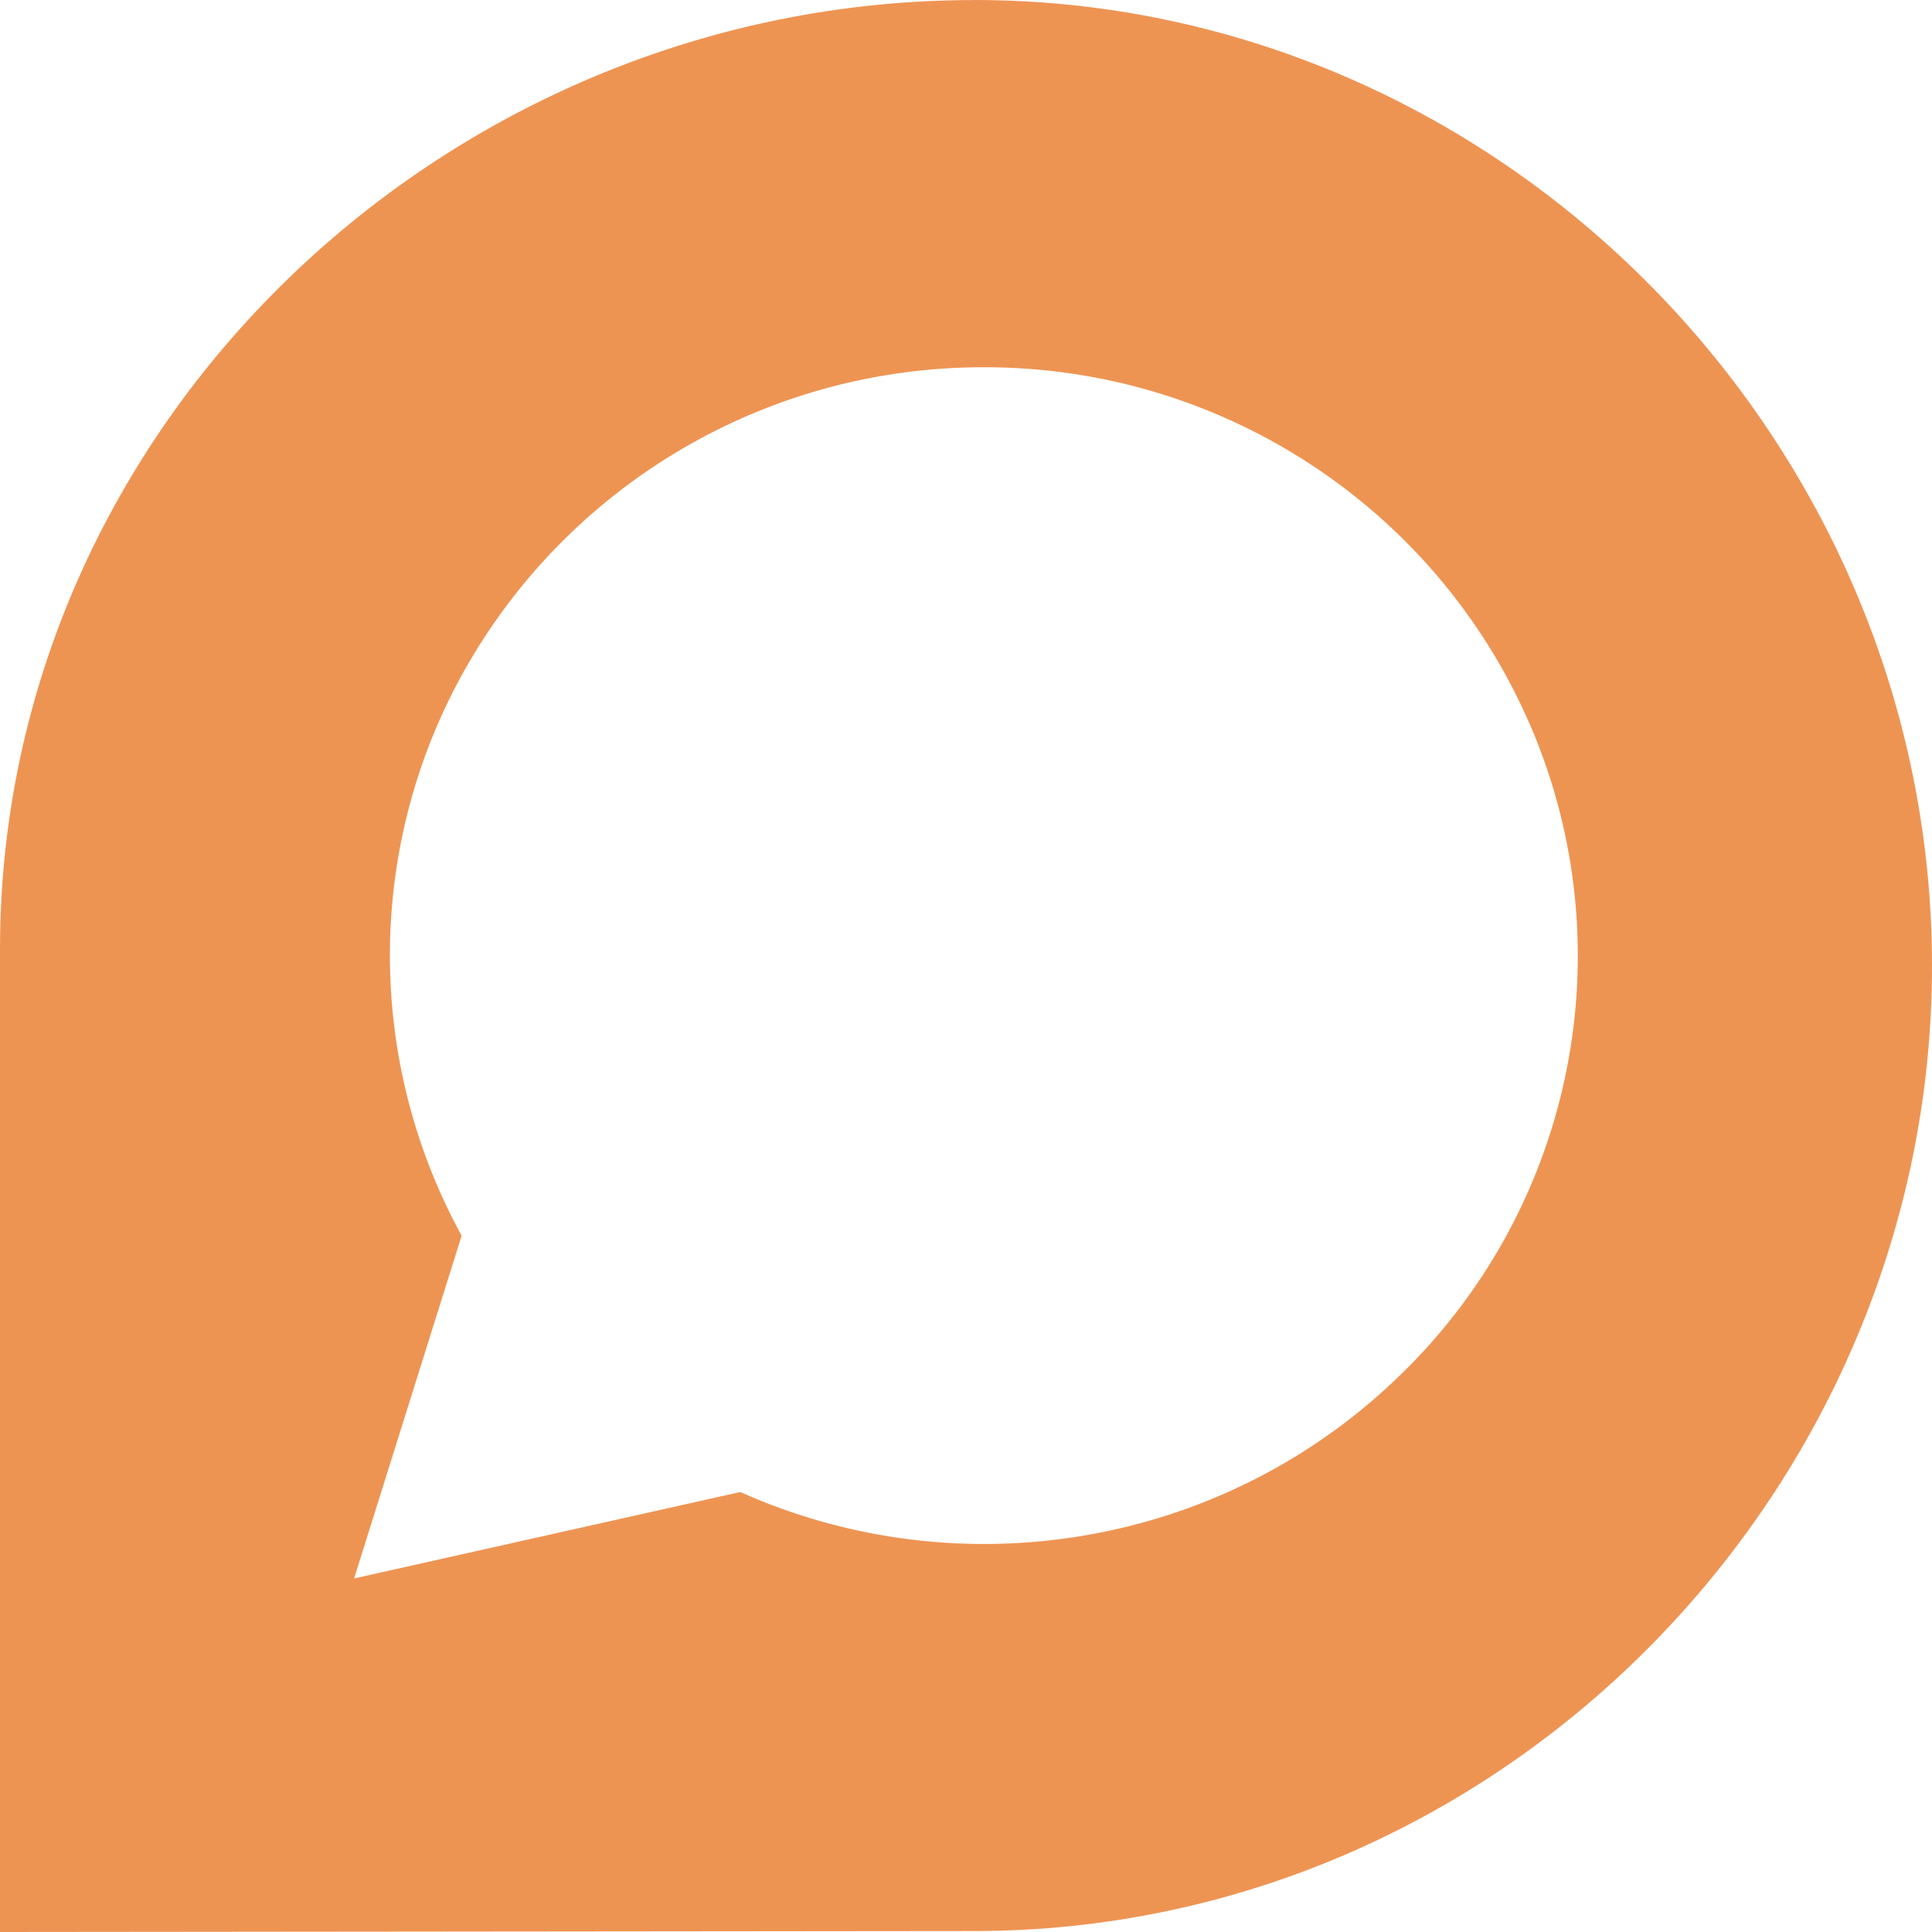
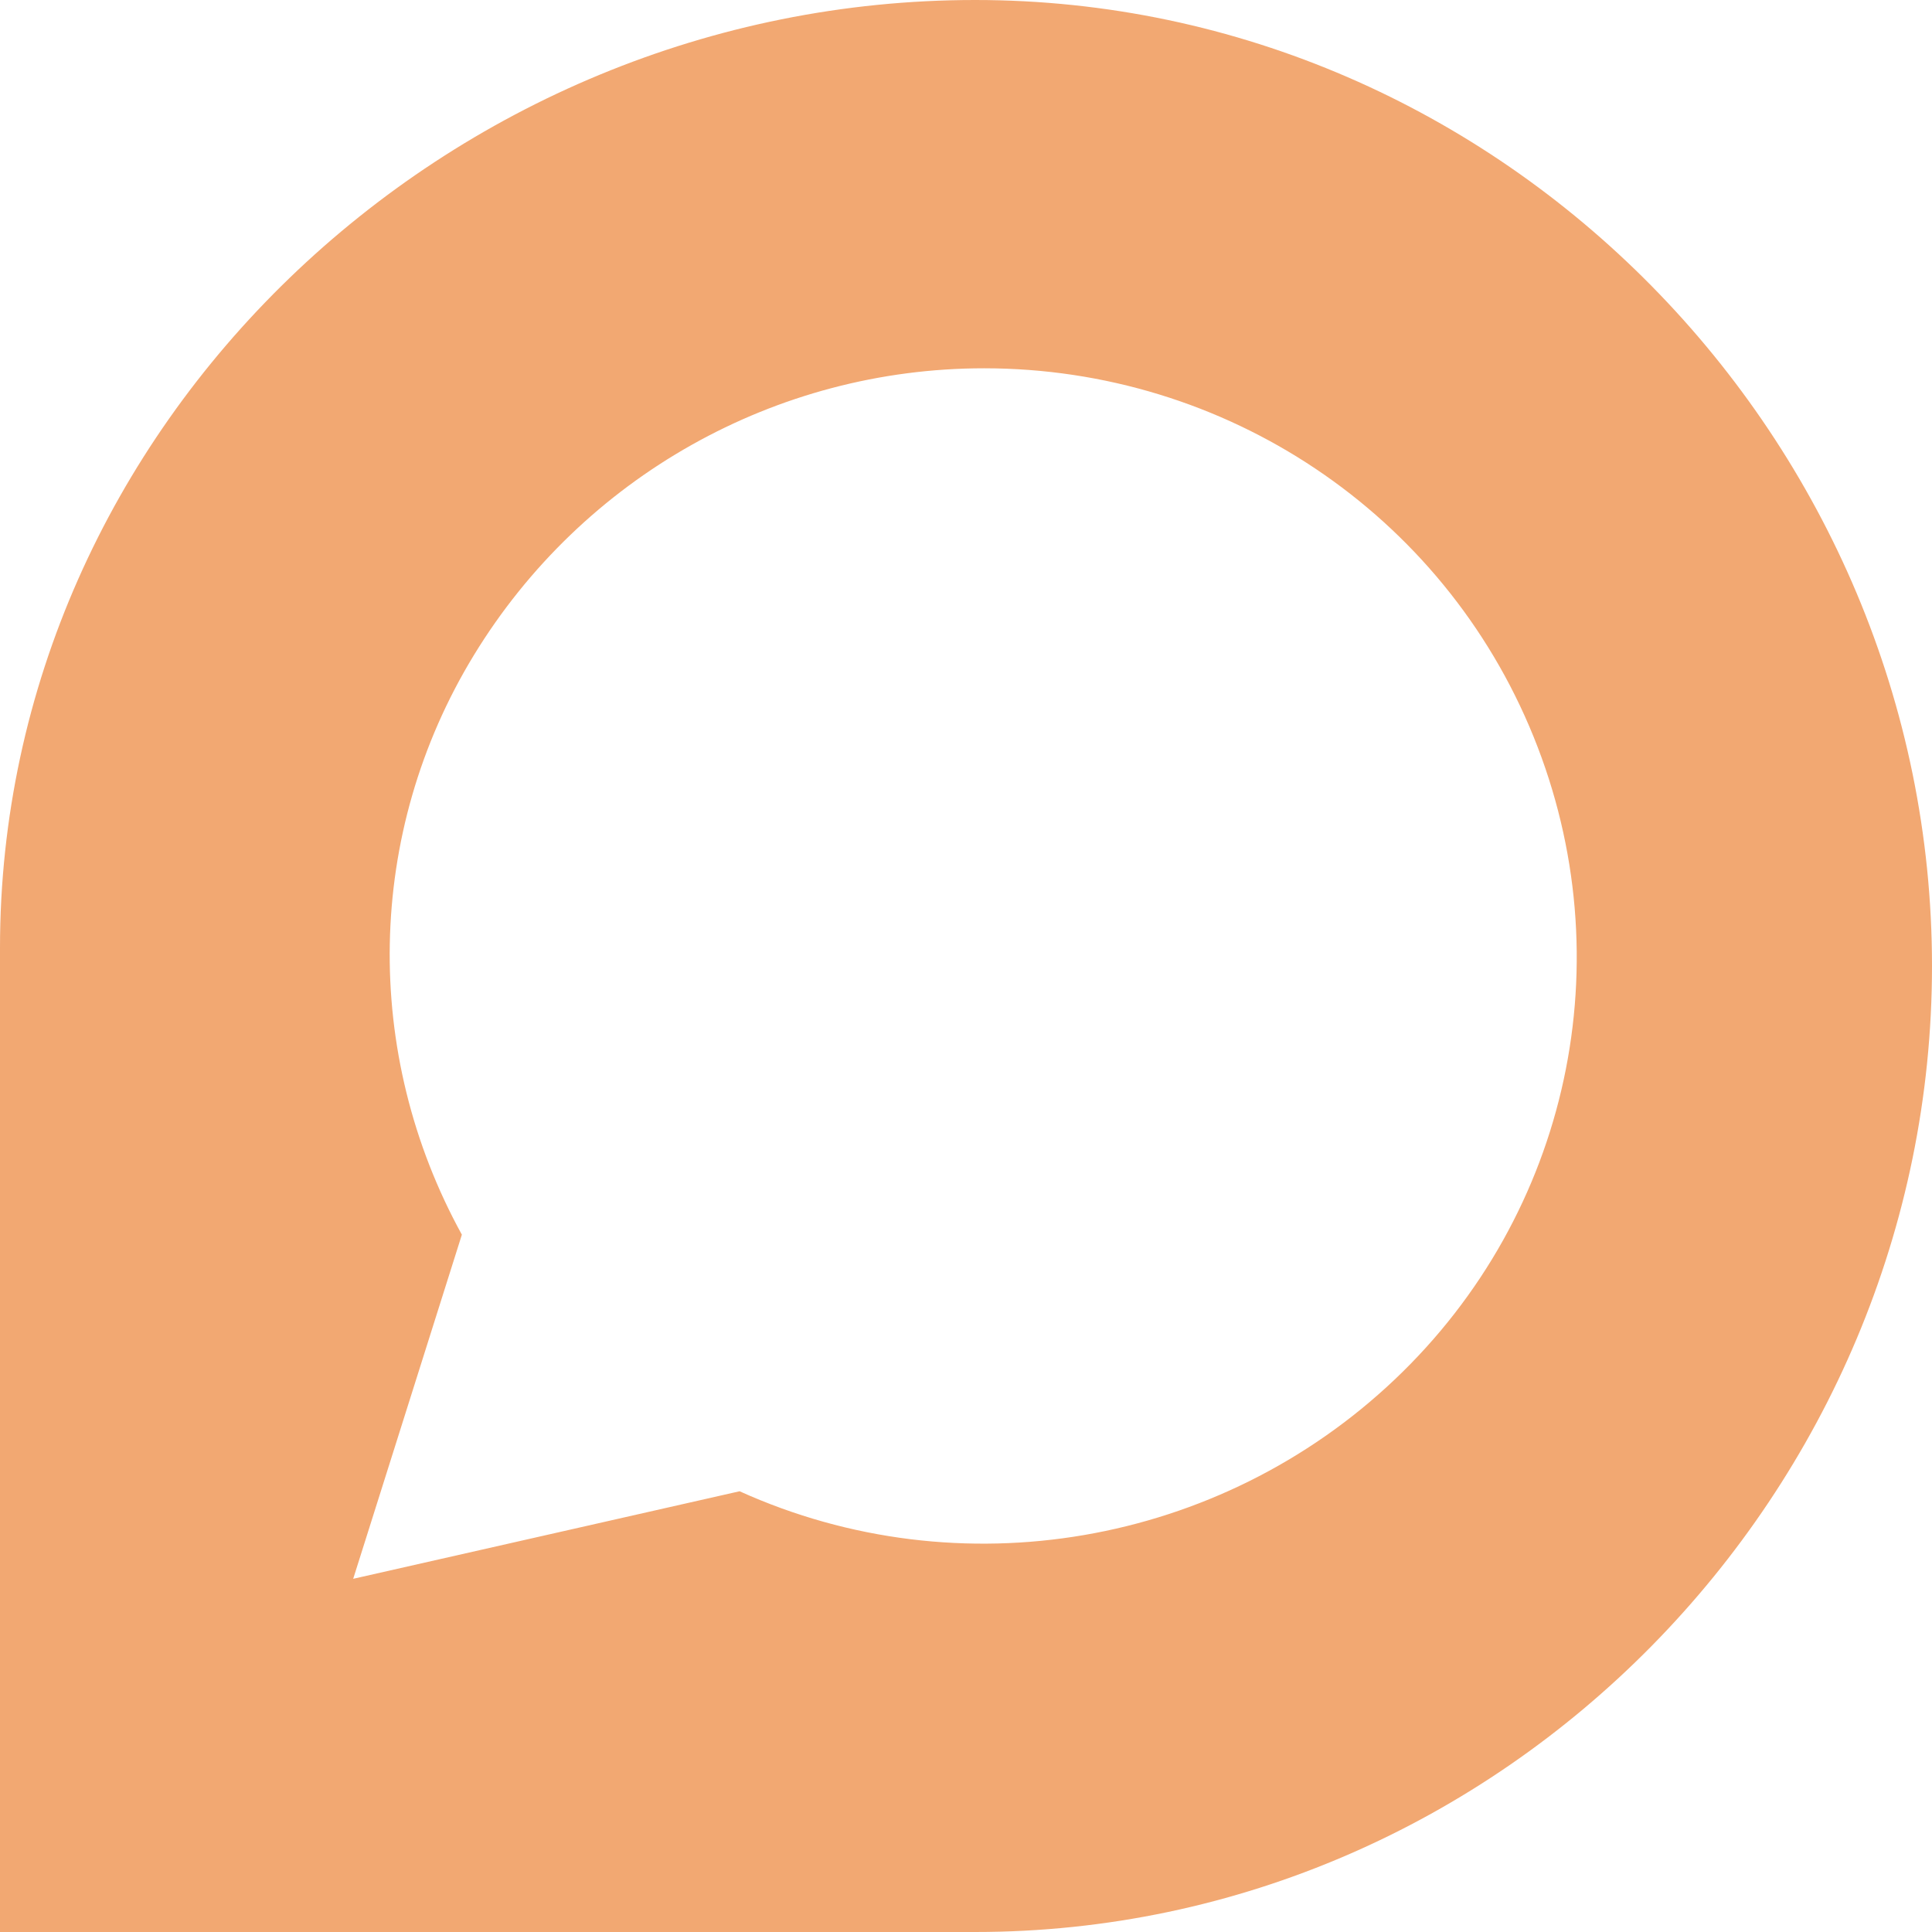
- <svg xmlns="http://www.w3.org/2000/svg" width="64" height="64" viewBox="0 0 64 64" fill="none">
-   <path d="M32.27 0C49.77 0 64 14.626 64 31.989C64 49.352 49.792 63.968 32.27 63.968L0 64V31.439C0 14.086 14.75 0.002 32.27 0.002V0ZM32.584 12.166C25.668 12.156 19.262 15.77 15.688 21.685C12.136 27.571 11.99 34.903 15.292 40.935L11.73 52.288L24.522 49.425C31.834 52.694 40.428 51.226 46.21 45.717C52.002 40.249 53.846 31.779 50.846 24.395C47.826 16.989 40.606 12.156 32.606 12.166H32.584Z" fill="#EE9453" />
+ <svg xmlns="http://www.w3.org/2000/svg" version="1.1" id="Layer_1" x="0px" y="0px" viewBox="0 0 64 64" style="enable-background:new 0 0 64 64;" xml:space="preserve">
+   <style type="text/css">
+ 	.st0{fill:#F2A872;}
+ </style>
+   <path class="st0" d="M32.3,0C49.8,0,64,14.6,64,32S49.8,64,32.3,64L0,64V31.4C0,14.1,14.8,0,32.3,0L32.3,0z M32.6,12.2  c-6.9,0-13.3,3.6-16.9,9.5c-3.6,5.9-3.7,13.2-0.4,19.2l-3.6,11.4l12.8-2.9c7.3,3.3,15.9,1.8,21.7-3.7c5.8-5.5,7.6-13.9,4.6-21.3  C47.8,17,40.6,12.2,32.6,12.2L32.6,12.2z" />
</svg>
